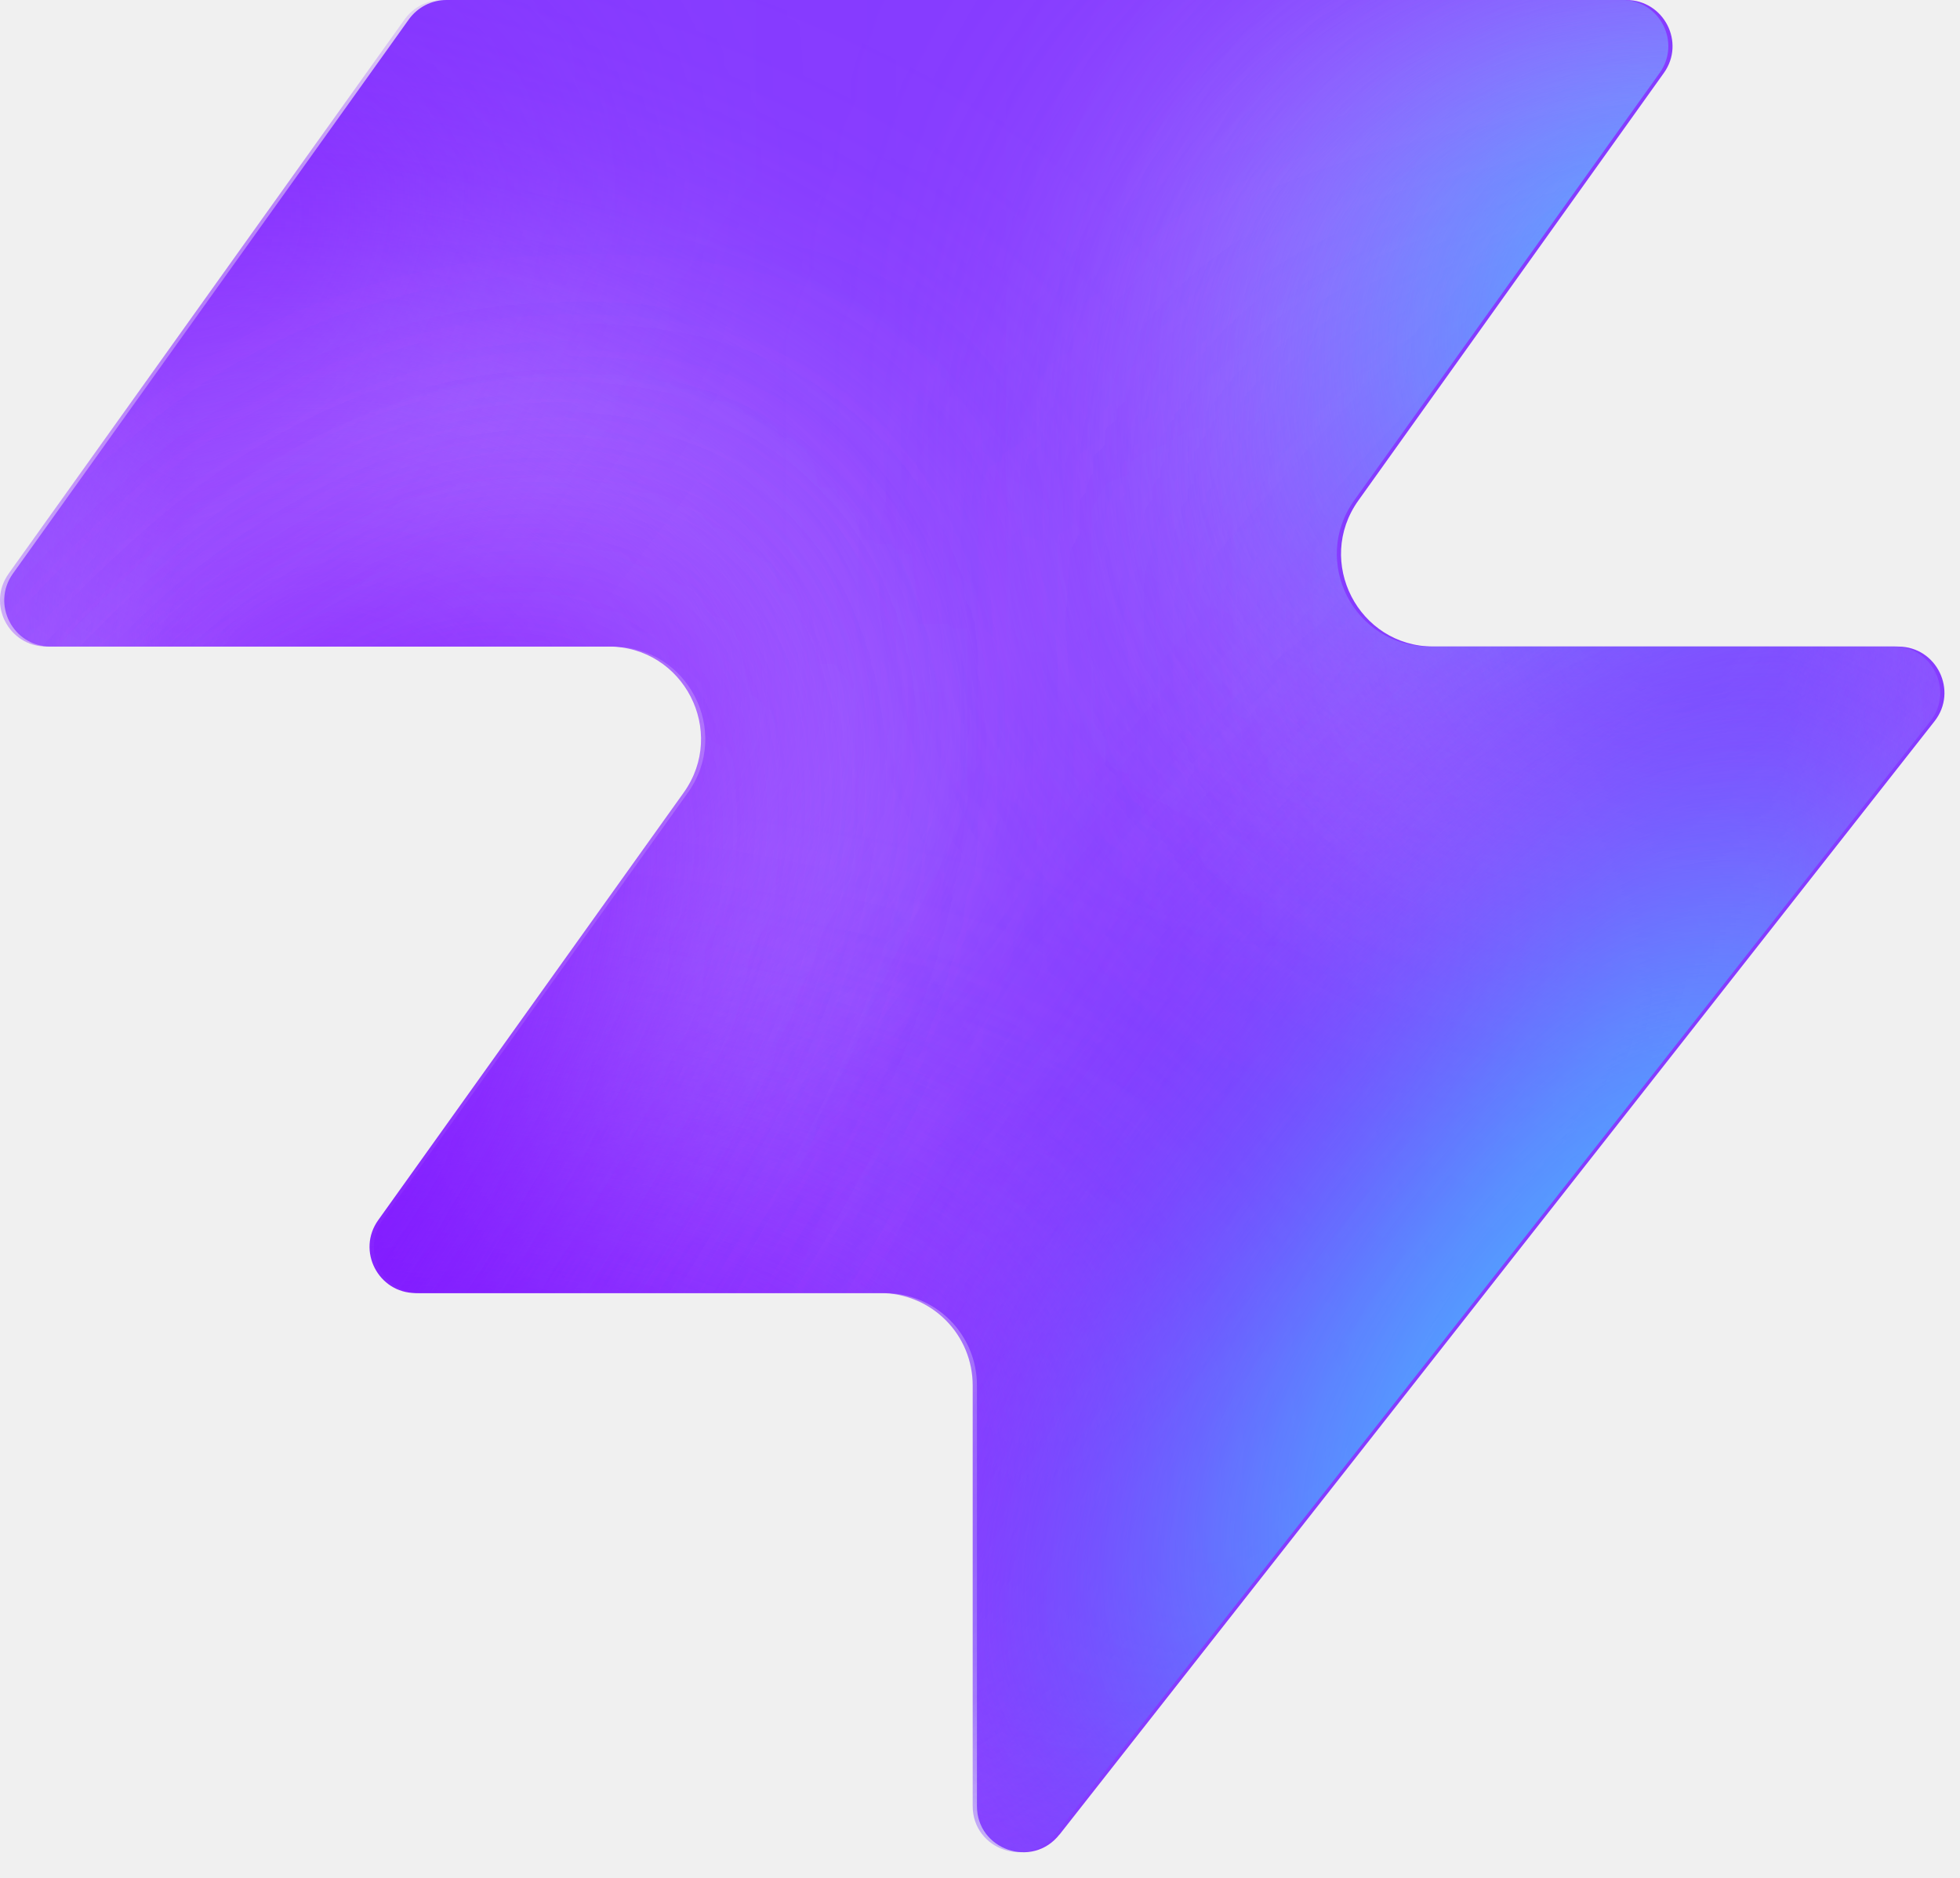
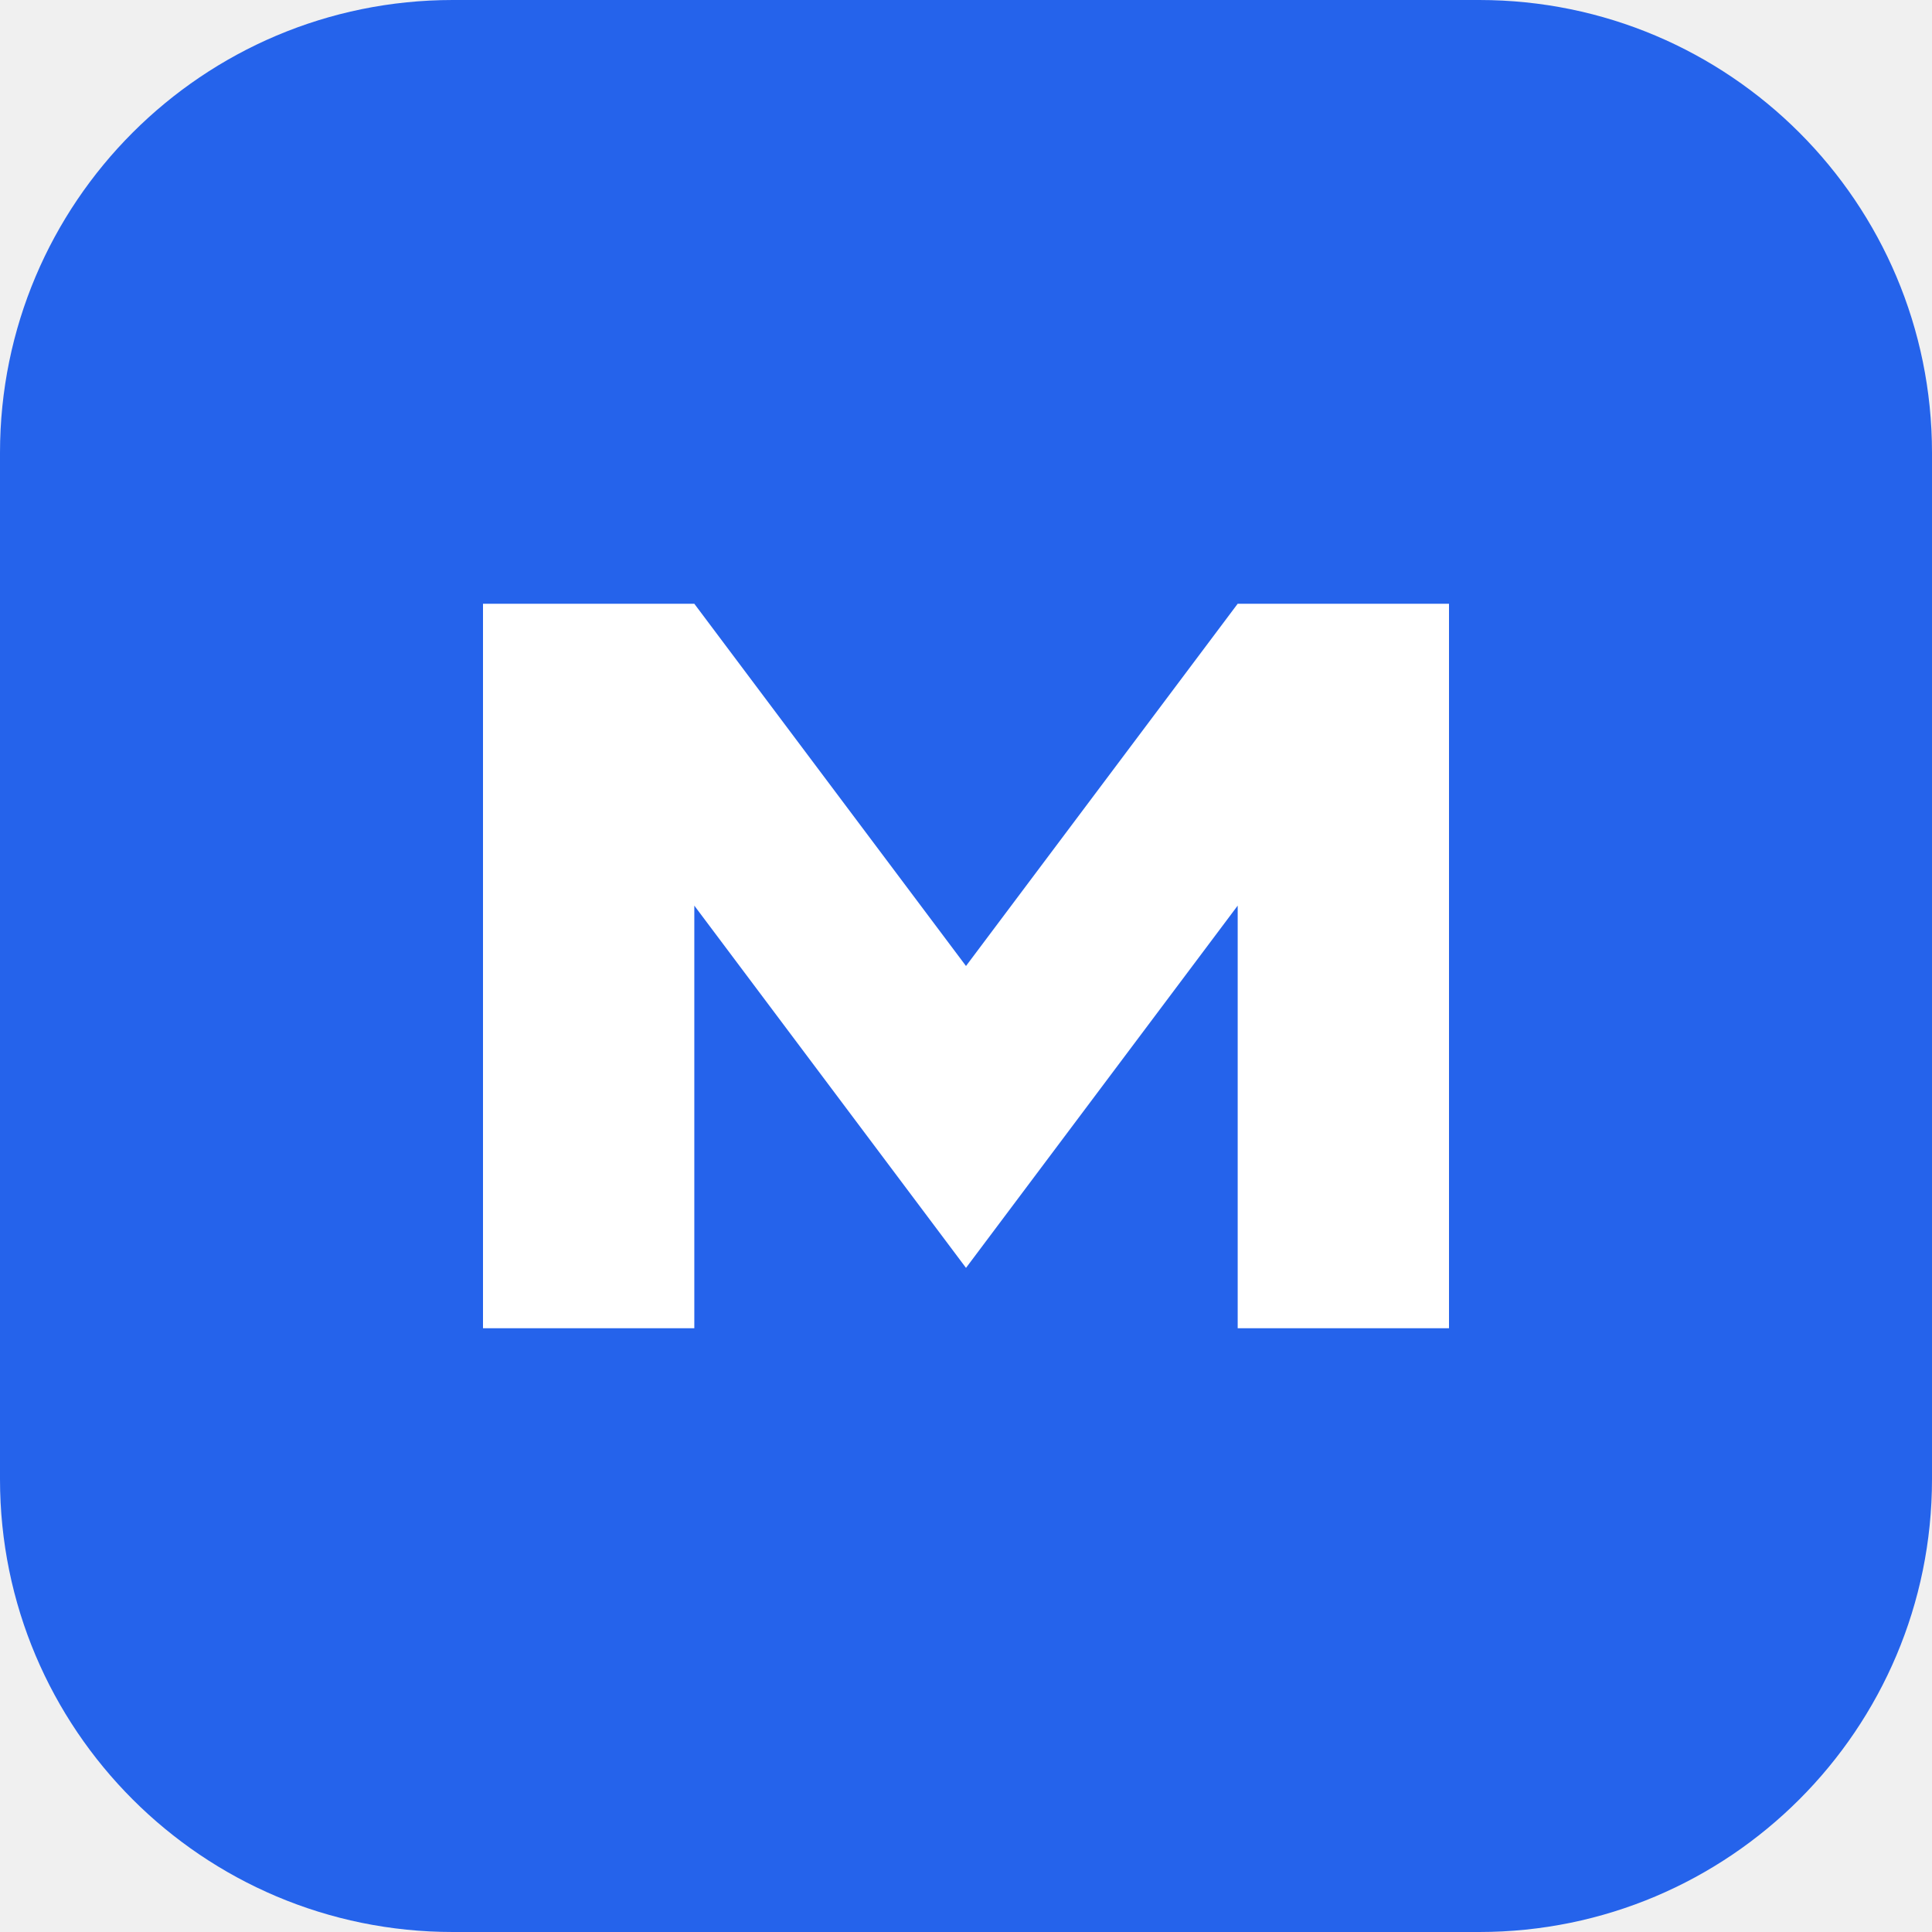
- <svg xmlns="http://www.w3.org/2000/svg" width="48" height="46" fill="none" viewBox="0 0 48 46">
-   <path fill="#863bff" d="M25.946 44.938c-.664.845-2.021.375-2.021-.698V33.937a2.26 2.26 0 0 0-2.262-2.262H10.287c-.92 0-1.456-1.04-.92-1.788l7.48-10.471c1.07-1.497 0-3.578-1.842-3.578H1.237c-.92 0-1.456-1.04-.92-1.788L10.013.474c.214-.297.556-.474.92-.474h28.894c.92 0 1.456 1.04.92 1.788l-7.48 10.471c-1.07 1.498 0 3.579 1.842 3.579h11.377c.943 0 1.473 1.088.89 1.83L25.947 44.94z" style="fill:#863bff;fill:color(display-p3 .525 .23 1);fill-opacity:1" />
-   <mask id="a" width="48" height="46" x="0" y="0" maskUnits="userSpaceOnUse" style="mask-type:alpha">
-     <path fill="#000" d="M25.842 44.938c-.664.844-2.021.375-2.021-.698V33.937a2.26 2.26 0 0 0-2.262-2.262H10.183c-.92 0-1.456-1.04-.92-1.788l7.48-10.471c1.07-1.498 0-3.579-1.842-3.579H1.133c-.92 0-1.456-1.04-.92-1.787L9.91.473c.214-.297.556-.474.92-.474h28.894c.92 0 1.456 1.04.92 1.788l-7.48 10.471c-1.07 1.498 0 3.578 1.842 3.578h11.377c.943 0 1.473 1.088.89 1.832L25.843 44.94z" style="fill:#000;fill-opacity:1" />
-   </mask>
-   <g mask="url(#a)">
-     <g filter="url(#b)">
-       <ellipse cx="5.508" cy="14.704" fill="#ede6ff" rx="5.508" ry="14.704" style="fill:#ede6ff;fill:color(display-p3 .927 .903 1);fill-opacity:1" transform="matrix(.00324 1 1 -.00324 -4.47 31.516)" />
-     </g>
-     <g filter="url(#c)">
-       <ellipse cx="10.399" cy="29.851" fill="#ede6ff" rx="10.399" ry="29.851" style="fill:#ede6ff;fill:color(display-p3 .927 .903 1);fill-opacity:1" transform="matrix(.00324 1 1 -.00324 -39.328 7.883)" />
-     </g>
-     <g filter="url(#d)">
-       <ellipse cx="5.508" cy="30.487" fill="#7e14ff" rx="5.508" ry="30.487" style="fill:#7e14ff;fill:color(display-p3 .492 .077 1);fill-opacity:1" transform="rotate(89.814 -25.913 -14.639)scale(1 -1)" />
-     </g>
-     <g filter="url(#e)">
-       <ellipse cx="5.508" cy="30.599" fill="#7e14ff" rx="5.508" ry="30.599" style="fill:#7e14ff;fill:color(display-p3 .492 .077 1);fill-opacity:1" transform="rotate(89.814 -32.644 -3.334)scale(1 -1)" />
-     </g>
-     <g filter="url(#f)">
-       <ellipse cx="5.508" cy="30.599" fill="#7e14ff" rx="5.508" ry="30.599" style="fill:#7e14ff;fill:color(display-p3 .492 .077 1);fill-opacity:1" transform="matrix(.00324 1 1 -.00324 -34.34 30.47)" />
-     </g>
-     <g filter="url(#g)">
-       <ellipse cx="14.072" cy="22.078" fill="#ede6ff" rx="14.072" ry="22.078" style="fill:#ede6ff;fill:color(display-p3 .927 .903 1);fill-opacity:1" transform="rotate(93.35 24.506 48.493)scale(-1 1)" />
-     </g>
-     <g filter="url(#h)">
-       <ellipse cx="3.47" cy="21.501" fill="#7e14ff" rx="3.47" ry="21.501" style="fill:#7e14ff;fill:color(display-p3 .492 .077 1);fill-opacity:1" transform="rotate(89.009 28.708 47.59)scale(-1 1)" />
-     </g>
-     <g filter="url(#i)">
-       <ellipse cx="3.47" cy="21.501" fill="#7e14ff" rx="3.47" ry="21.501" style="fill:#7e14ff;fill:color(display-p3 .492 .077 1);fill-opacity:1" transform="rotate(89.009 28.708 47.59)scale(-1 1)" />
-     </g>
-     <g filter="url(#j)">
-       <ellipse cx=".387" cy="8.972" fill="#7e14ff" rx="4.407" ry="29.108" style="fill:#7e14ff;fill:color(display-p3 .492 .077 1);fill-opacity:1" transform="rotate(39.51 .387 8.972)" />
-     </g>
-     <g filter="url(#k)">
-       <ellipse cx="47.523" cy="-6.092" fill="#7e14ff" rx="4.407" ry="29.108" style="fill:#7e14ff;fill:color(display-p3 .492 .077 1);fill-opacity:1" transform="rotate(37.892 47.523 -6.092)" />
-     </g>
-     <g filter="url(#l)">
-       <ellipse cx="41.412" cy="6.333" fill="#47bfff" rx="5.971" ry="9.665" style="fill:#47bfff;fill:color(display-p3 .28 .748 1);fill-opacity:1" transform="rotate(37.892 41.412 6.333)" />
-     </g>
-     <g filter="url(#m)">
-       <ellipse cx="-1.879" cy="38.332" fill="#7e14ff" rx="4.407" ry="29.108" style="fill:#7e14ff;fill:color(display-p3 .492 .077 1);fill-opacity:1" transform="rotate(37.892 -1.88 38.332)" />
-     </g>
-     <g filter="url(#n)">
-       <ellipse cx="-1.879" cy="38.332" fill="#7e14ff" rx="4.407" ry="29.108" style="fill:#7e14ff;fill:color(display-p3 .492 .077 1);fill-opacity:1" transform="rotate(37.892 -1.88 38.332)" />
-     </g>
-     <g filter="url(#o)">
-       <ellipse cx="35.651" cy="29.907" fill="#7e14ff" rx="4.407" ry="29.108" style="fill:#7e14ff;fill:color(display-p3 .492 .077 1);fill-opacity:1" transform="rotate(37.892 35.651 29.907)" />
-     </g>
-     <g filter="url(#p)">
-       <ellipse cx="38.418" cy="32.4" fill="#47bfff" rx="5.971" ry="15.297" style="fill:#47bfff;fill:color(display-p3 .28 .748 1);fill-opacity:1" transform="rotate(37.892 38.418 32.4)" />
-     </g>
-   </g>
-   <defs>
-     <filter id="b" width="60.045" height="41.654" x="-19.77" y="16.149" color-interpolation-filters="sRGB" filterUnits="userSpaceOnUse">
-       <feFlood flood-opacity="0" result="BackgroundImageFix" />
-       <feBlend in="SourceGraphic" in2="BackgroundImageFix" result="shape" />
-       <feGaussianBlur result="effect1_foregroundBlur_2002_17158" stdDeviation="7.659" />
-     </filter>
-     <filter id="c" width="90.34" height="51.437" x="-54.613" y="-7.533" color-interpolation-filters="sRGB" filterUnits="userSpaceOnUse">
-       <feFlood flood-opacity="0" result="BackgroundImageFix" />
-       <feBlend in="SourceGraphic" in2="BackgroundImageFix" result="shape" />
-       <feGaussianBlur result="effect1_foregroundBlur_2002_17158" stdDeviation="7.659" />
-     </filter>
-     <filter id="d" width="79.355" height="29.4" x="-49.64" y="2.03" color-interpolation-filters="sRGB" filterUnits="userSpaceOnUse">
-       <feFlood flood-opacity="0" result="BackgroundImageFix" />
-       <feBlend in="SourceGraphic" in2="BackgroundImageFix" result="shape" />
-       <feGaussianBlur result="effect1_foregroundBlur_2002_17158" stdDeviation="4.596" />
-     </filter>
-     <filter id="e" width="79.579" height="29.4" x="-45.045" y="20.029" color-interpolation-filters="sRGB" filterUnits="userSpaceOnUse">
-       <feFlood flood-opacity="0" result="BackgroundImageFix" />
-       <feBlend in="SourceGraphic" in2="BackgroundImageFix" result="shape" />
-       <feGaussianBlur result="effect1_foregroundBlur_2002_17158" stdDeviation="4.596" />
-     </filter>
-     <filter id="f" width="79.579" height="29.4" x="-43.513" y="21.178" color-interpolation-filters="sRGB" filterUnits="userSpaceOnUse">
-       <feFlood flood-opacity="0" result="BackgroundImageFix" />
-       <feBlend in="SourceGraphic" in2="BackgroundImageFix" result="shape" />
-       <feGaussianBlur result="effect1_foregroundBlur_2002_17158" stdDeviation="4.596" />
-     </filter>
-     <filter id="g" width="74.749" height="58.852" x="15.756" y="-17.901" color-interpolation-filters="sRGB" filterUnits="userSpaceOnUse">
-       <feFlood flood-opacity="0" result="BackgroundImageFix" />
-       <feBlend in="SourceGraphic" in2="BackgroundImageFix" result="shape" />
-       <feGaussianBlur result="effect1_foregroundBlur_2002_17158" stdDeviation="7.659" />
-     </filter>
-     <filter id="h" width="61.377" height="25.362" x="23.548" y="2.284" color-interpolation-filters="sRGB" filterUnits="userSpaceOnUse">
-       <feFlood flood-opacity="0" result="BackgroundImageFix" />
-       <feBlend in="SourceGraphic" in2="BackgroundImageFix" result="shape" />
-       <feGaussianBlur result="effect1_foregroundBlur_2002_17158" stdDeviation="4.596" />
-     </filter>
-     <filter id="i" width="61.377" height="25.362" x="23.548" y="2.284" color-interpolation-filters="sRGB" filterUnits="userSpaceOnUse">
-       <feFlood flood-opacity="0" result="BackgroundImageFix" />
-       <feBlend in="SourceGraphic" in2="BackgroundImageFix" result="shape" />
-       <feGaussianBlur result="effect1_foregroundBlur_2002_17158" stdDeviation="4.596" />
-     </filter>
-     <filter id="j" width="56.045" height="63.649" x="-27.636" y="-22.853" color-interpolation-filters="sRGB" filterUnits="userSpaceOnUse">
-       <feFlood flood-opacity="0" result="BackgroundImageFix" />
-       <feBlend in="SourceGraphic" in2="BackgroundImageFix" result="shape" />
-       <feGaussianBlur result="effect1_foregroundBlur_2002_17158" stdDeviation="4.596" />
-     </filter>
-     <filter id="k" width="54.814" height="64.646" x="20.116" y="-38.415" color-interpolation-filters="sRGB" filterUnits="userSpaceOnUse">
-       <feFlood flood-opacity="0" result="BackgroundImageFix" />
-       <feBlend in="SourceGraphic" in2="BackgroundImageFix" result="shape" />
-       <feGaussianBlur result="effect1_foregroundBlur_2002_17158" stdDeviation="4.596" />
-     </filter>
-     <filter id="l" width="33.541" height="35.313" x="24.641" y="-11.323" color-interpolation-filters="sRGB" filterUnits="userSpaceOnUse">
-       <feFlood flood-opacity="0" result="BackgroundImageFix" />
-       <feBlend in="SourceGraphic" in2="BackgroundImageFix" result="shape" />
-       <feGaussianBlur result="effect1_foregroundBlur_2002_17158" stdDeviation="4.596" />
-     </filter>
-     <filter id="m" width="54.814" height="64.646" x="-29.286" y="6.009" color-interpolation-filters="sRGB" filterUnits="userSpaceOnUse">
-       <feFlood flood-opacity="0" result="BackgroundImageFix" />
-       <feBlend in="SourceGraphic" in2="BackgroundImageFix" result="shape" />
-       <feGaussianBlur result="effect1_foregroundBlur_2002_17158" stdDeviation="4.596" />
-     </filter>
-     <filter id="n" width="54.814" height="64.646" x="-29.286" y="6.009" color-interpolation-filters="sRGB" filterUnits="userSpaceOnUse">
-       <feFlood flood-opacity="0" result="BackgroundImageFix" />
-       <feBlend in="SourceGraphic" in2="BackgroundImageFix" result="shape" />
-       <feGaussianBlur result="effect1_foregroundBlur_2002_17158" stdDeviation="4.596" />
-     </filter>
-     <filter id="o" width="54.814" height="64.646" x="8.244" y="-2.416" color-interpolation-filters="sRGB" filterUnits="userSpaceOnUse">
-       <feFlood flood-opacity="0" result="BackgroundImageFix" />
-       <feBlend in="SourceGraphic" in2="BackgroundImageFix" result="shape" />
-       <feGaussianBlur result="effect1_foregroundBlur_2002_17158" stdDeviation="4.596" />
-     </filter>
-     <filter id="p" width="39.409" height="43.623" x="18.713" y="10.588" color-interpolation-filters="sRGB" filterUnits="userSpaceOnUse">
-       <feFlood flood-opacity="0" result="BackgroundImageFix" />
-       <feBlend in="SourceGraphic" in2="BackgroundImageFix" result="shape" />
-       <feGaussianBlur result="effect1_foregroundBlur_2002_17158" stdDeviation="4.596" />
-     </filter>
-   </defs>
+ <svg xmlns="http://www.w3.org/2000/svg" viewBox="0 0 64 64">
+   <rect width="64" height="64" rx="15" fill="#2563eb" />
+   <path d="M16 44V20h7l9 12 9-12h7v24h-7V30L32 42 23 30v14z" fill="#fff" />
</svg>
